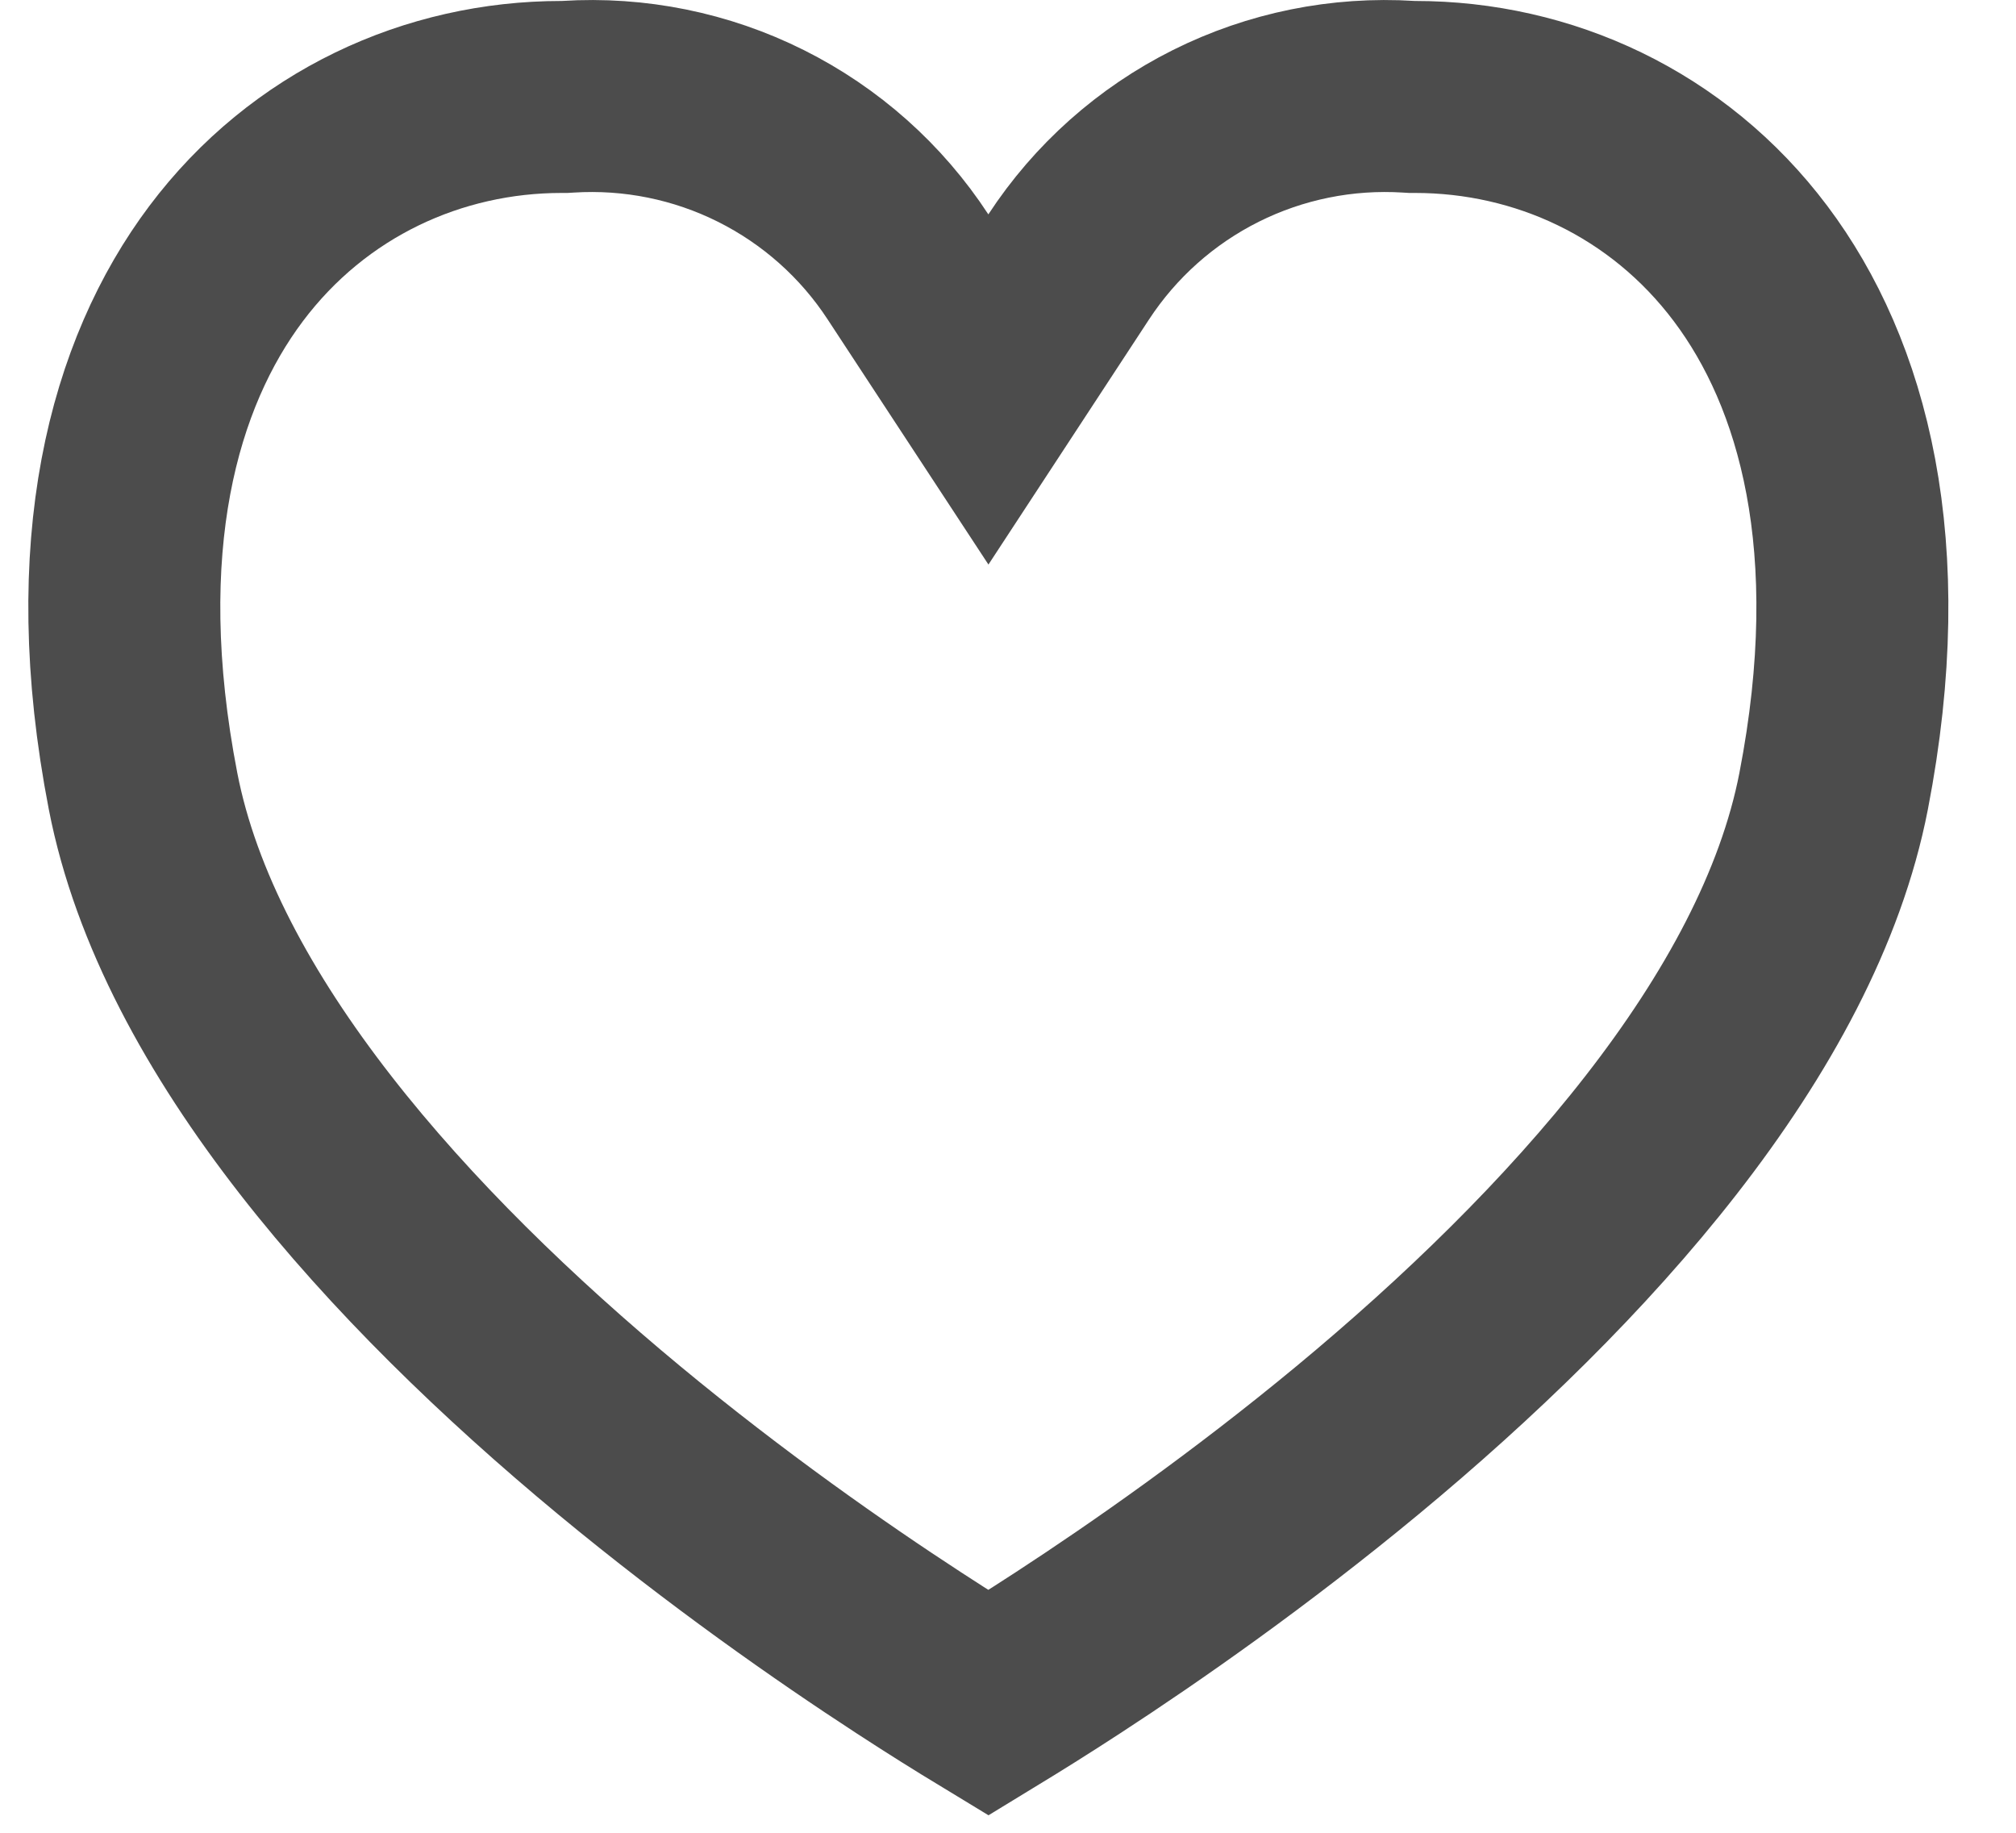
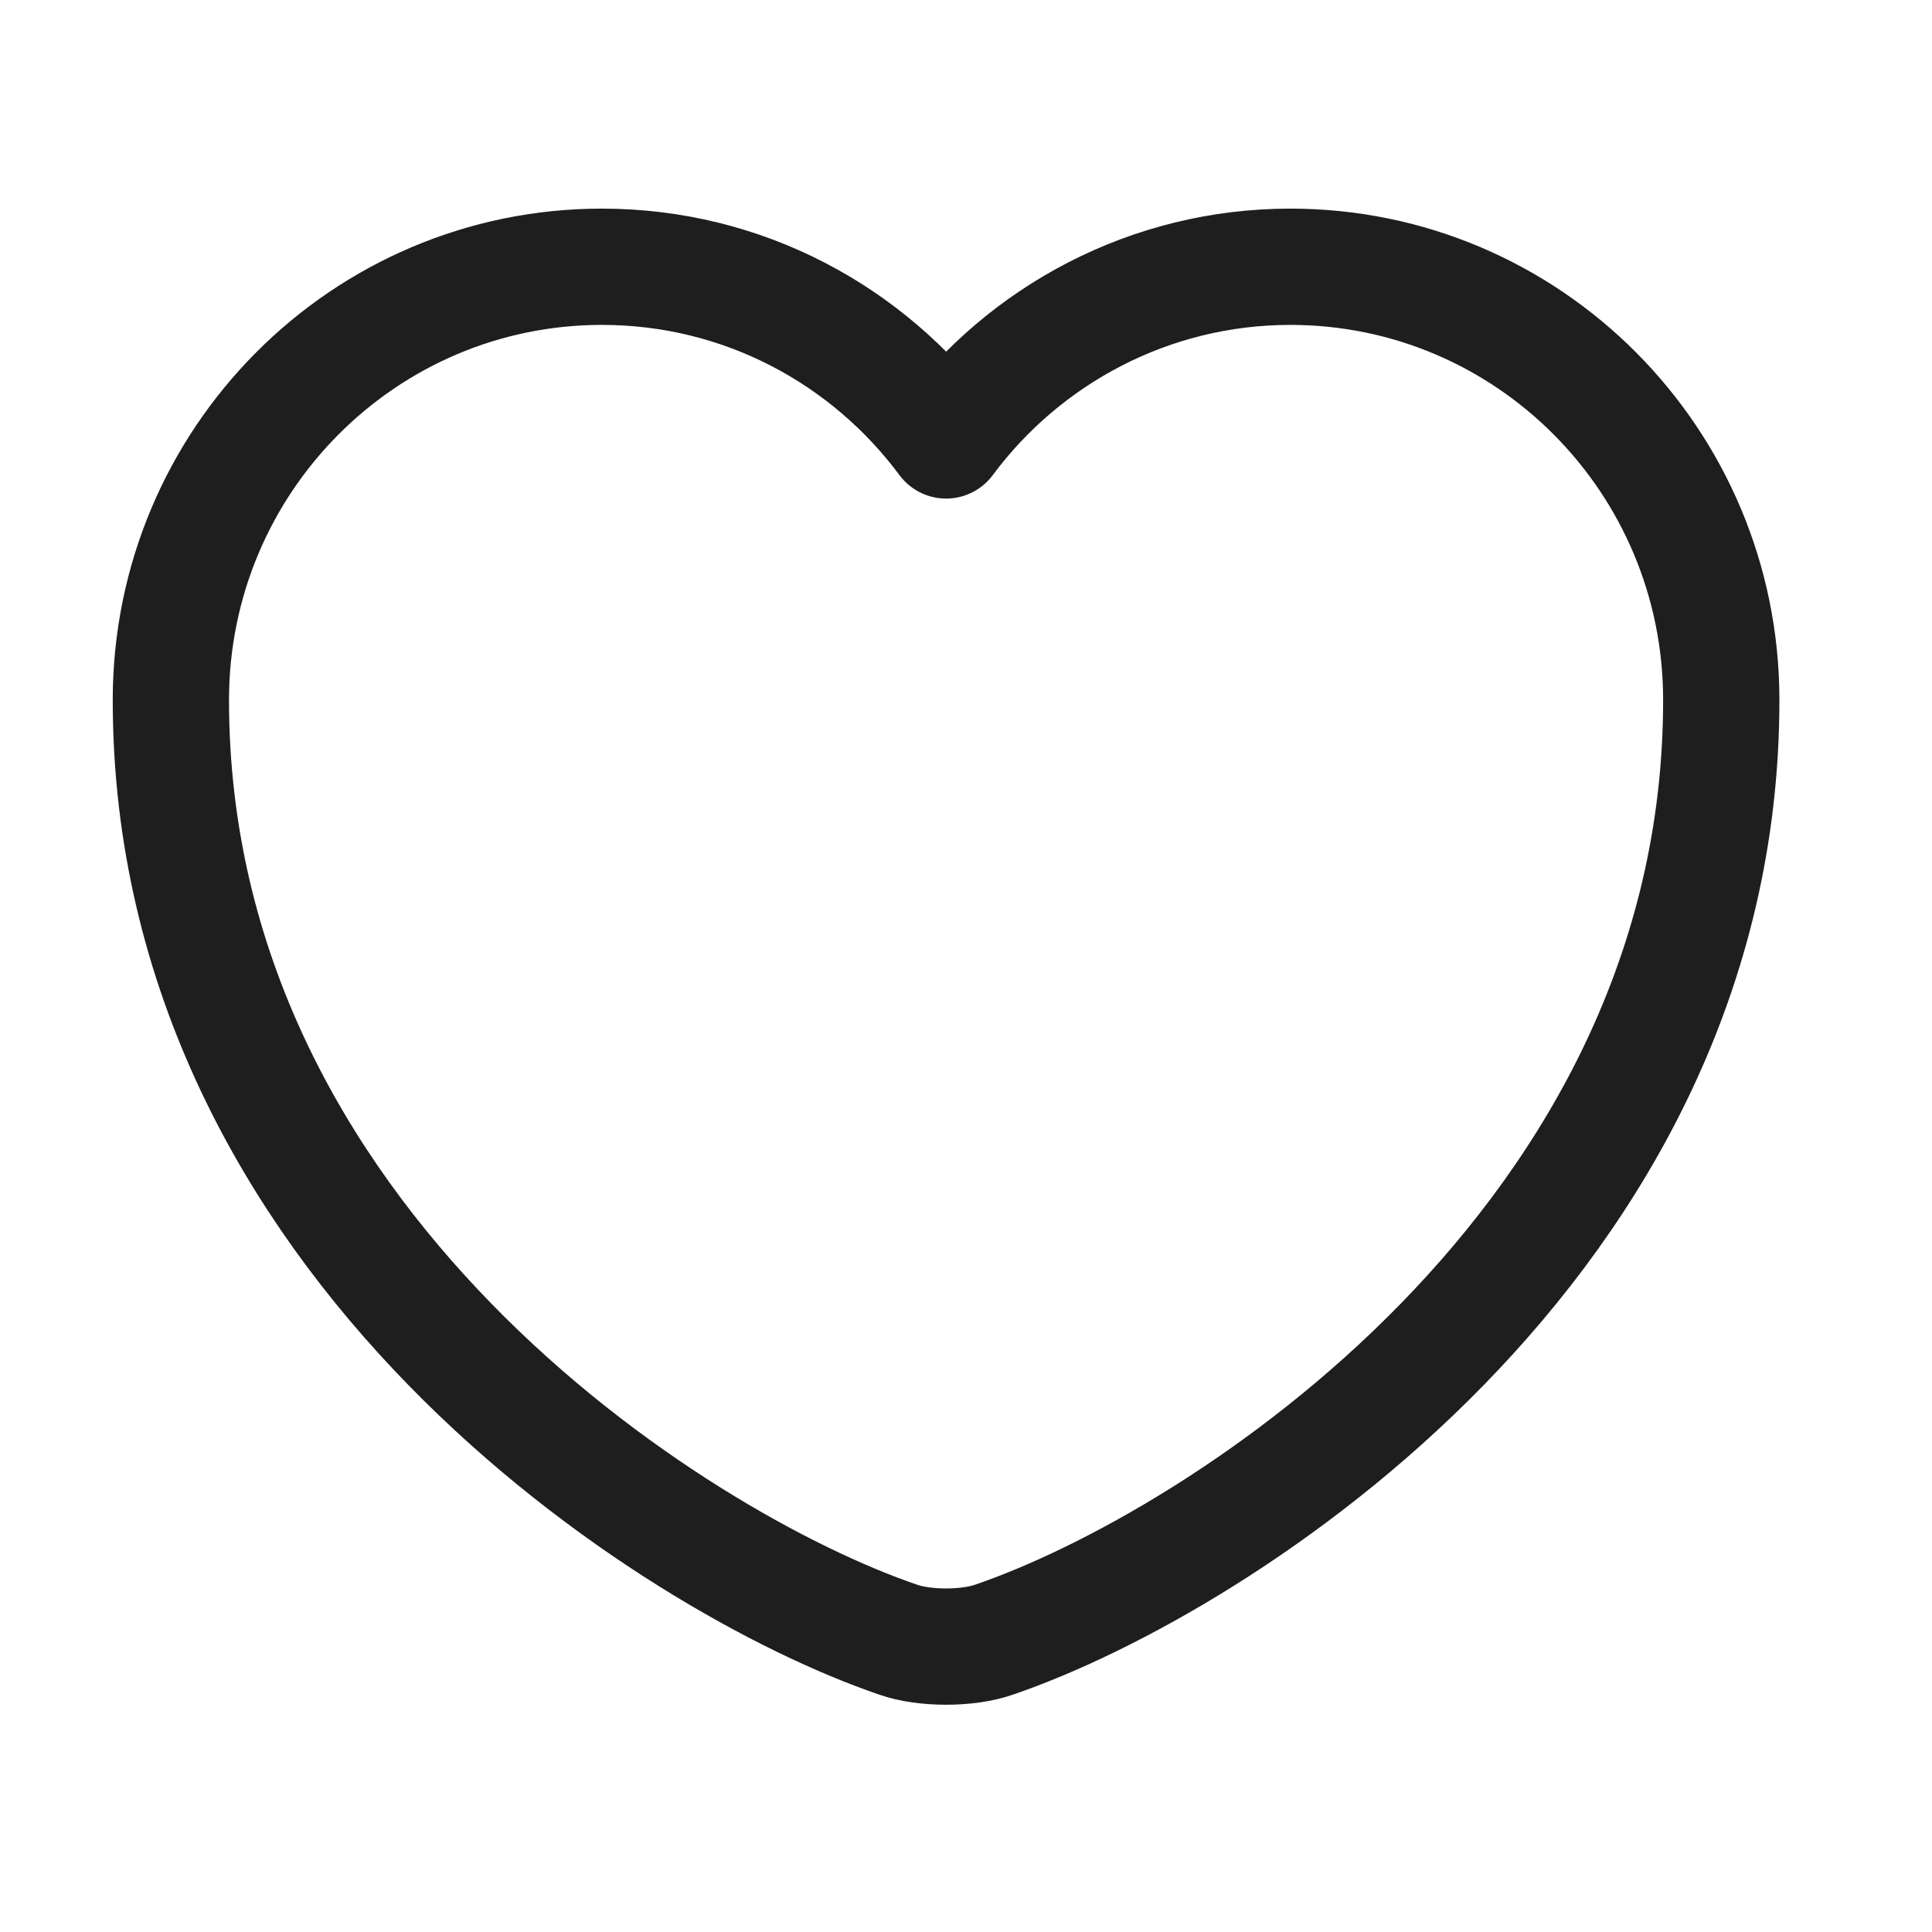
- <svg xmlns="http://www.w3.org/2000/svg" width="22" height="20" viewBox="0 0 22 20" fill="none">
-   <path d="M20.01 8.633L20.01 8.633C19.515 11.185 17.219 13.723 14.816 15.715C13.644 16.686 12.504 17.482 11.655 18.035C11.31 18.26 11.014 18.444 10.786 18.583C10.557 18.444 10.261 18.26 9.916 18.035C9.067 17.482 7.927 16.686 6.755 15.715C4.352 13.723 2.056 11.185 1.561 8.633L1.561 8.633C1.043 5.961 1.569 4.073 2.467 2.877C3.37 1.675 4.732 1.058 6.129 1.058H6.163L6.196 1.056C6.924 1.01 7.651 1.157 8.303 1.483C8.955 1.809 9.51 2.302 9.909 2.913L10.786 4.25L11.662 2.913C12.062 2.302 12.616 1.809 13.268 1.483C13.92 1.157 14.647 1.01 15.375 1.056L15.408 1.058H15.442C16.839 1.058 18.201 1.675 19.104 2.877C20.003 4.073 20.528 5.961 20.01 8.633Z" stroke="black" stroke-opacity="0.7" stroke-width="2.095" />
+ <svg xmlns="http://www.w3.org/2000/svg" width="27" height="27" viewBox="0 0 27 27" fill="none">
+   <path d="M13.893 22.914C13.525 23.044 12.918 23.044 12.55 22.914C9.408 21.842 2.388 17.368 2.388 9.784C2.388 6.437 5.086 3.728 8.412 3.728C10.383 3.728 12.128 4.682 13.222 6.155C14.316 4.682 16.071 3.728 18.032 3.728C21.358 3.728 24.055 6.437 24.055 9.784C24.055 17.368 17.035 21.842 13.893 22.914Z" stroke="#1E1E1E" stroke-width="1.625" stroke-linecap="round" stroke-linejoin="round" />
</svg>
